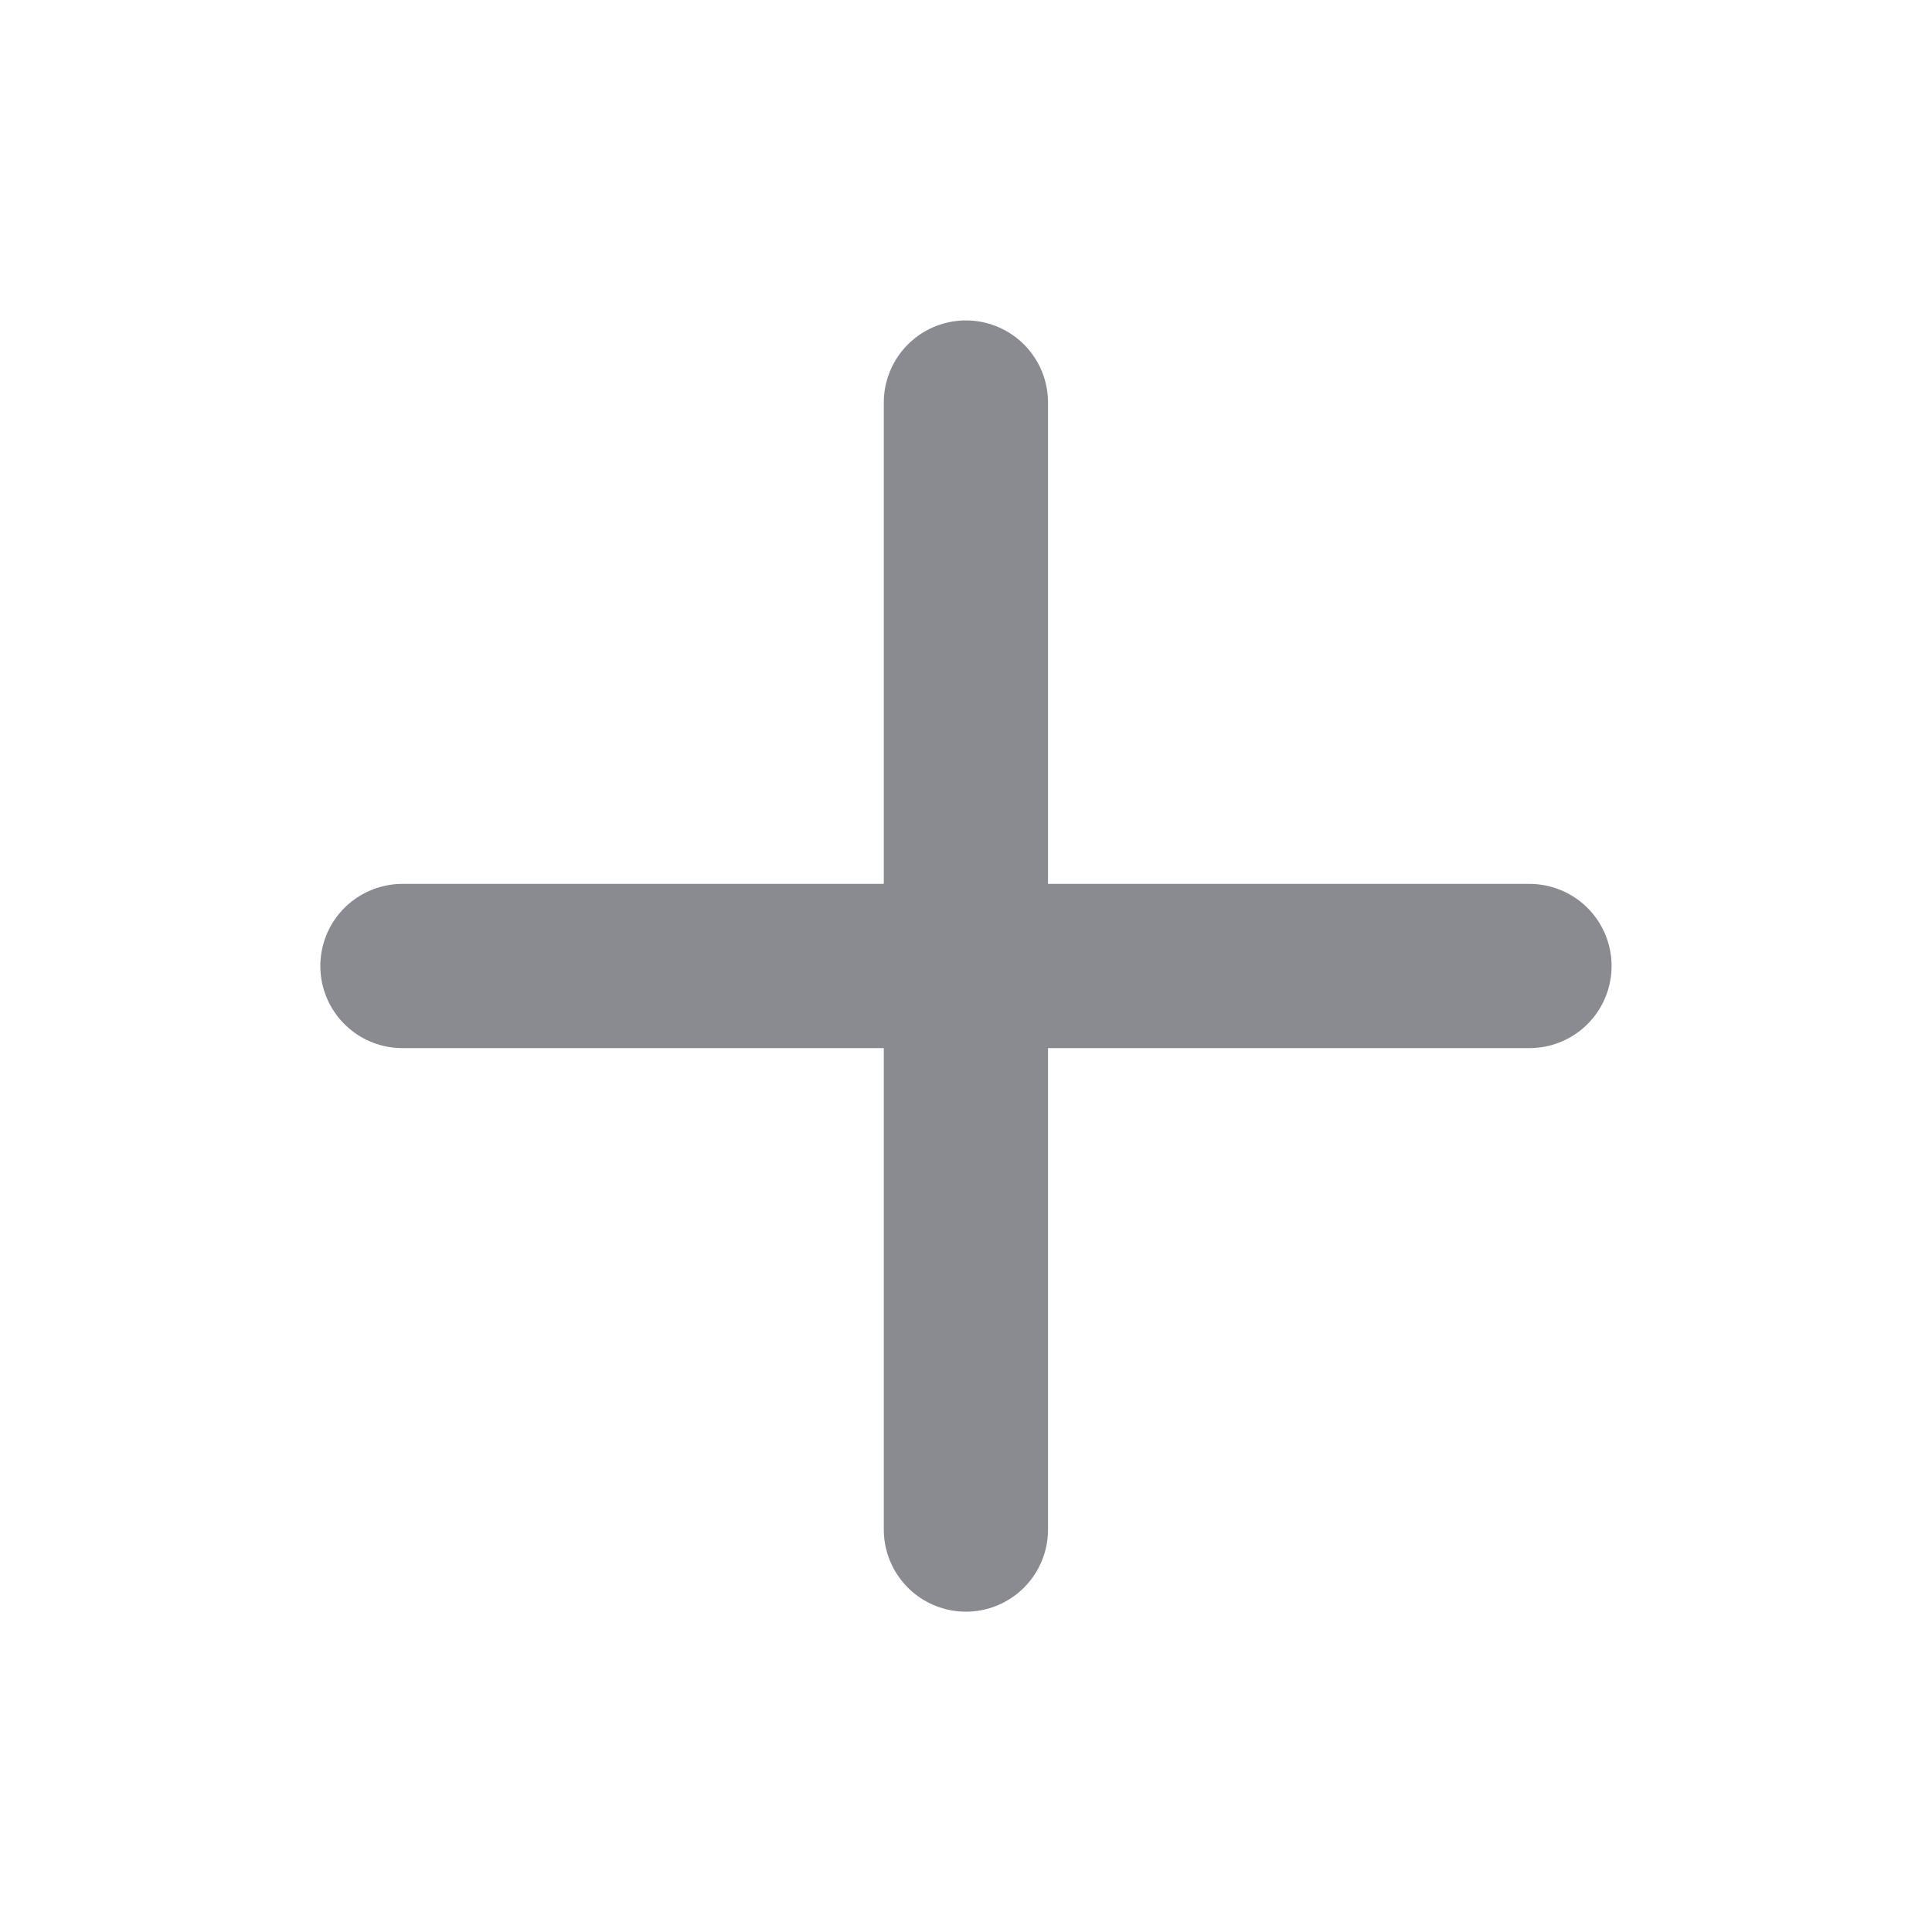
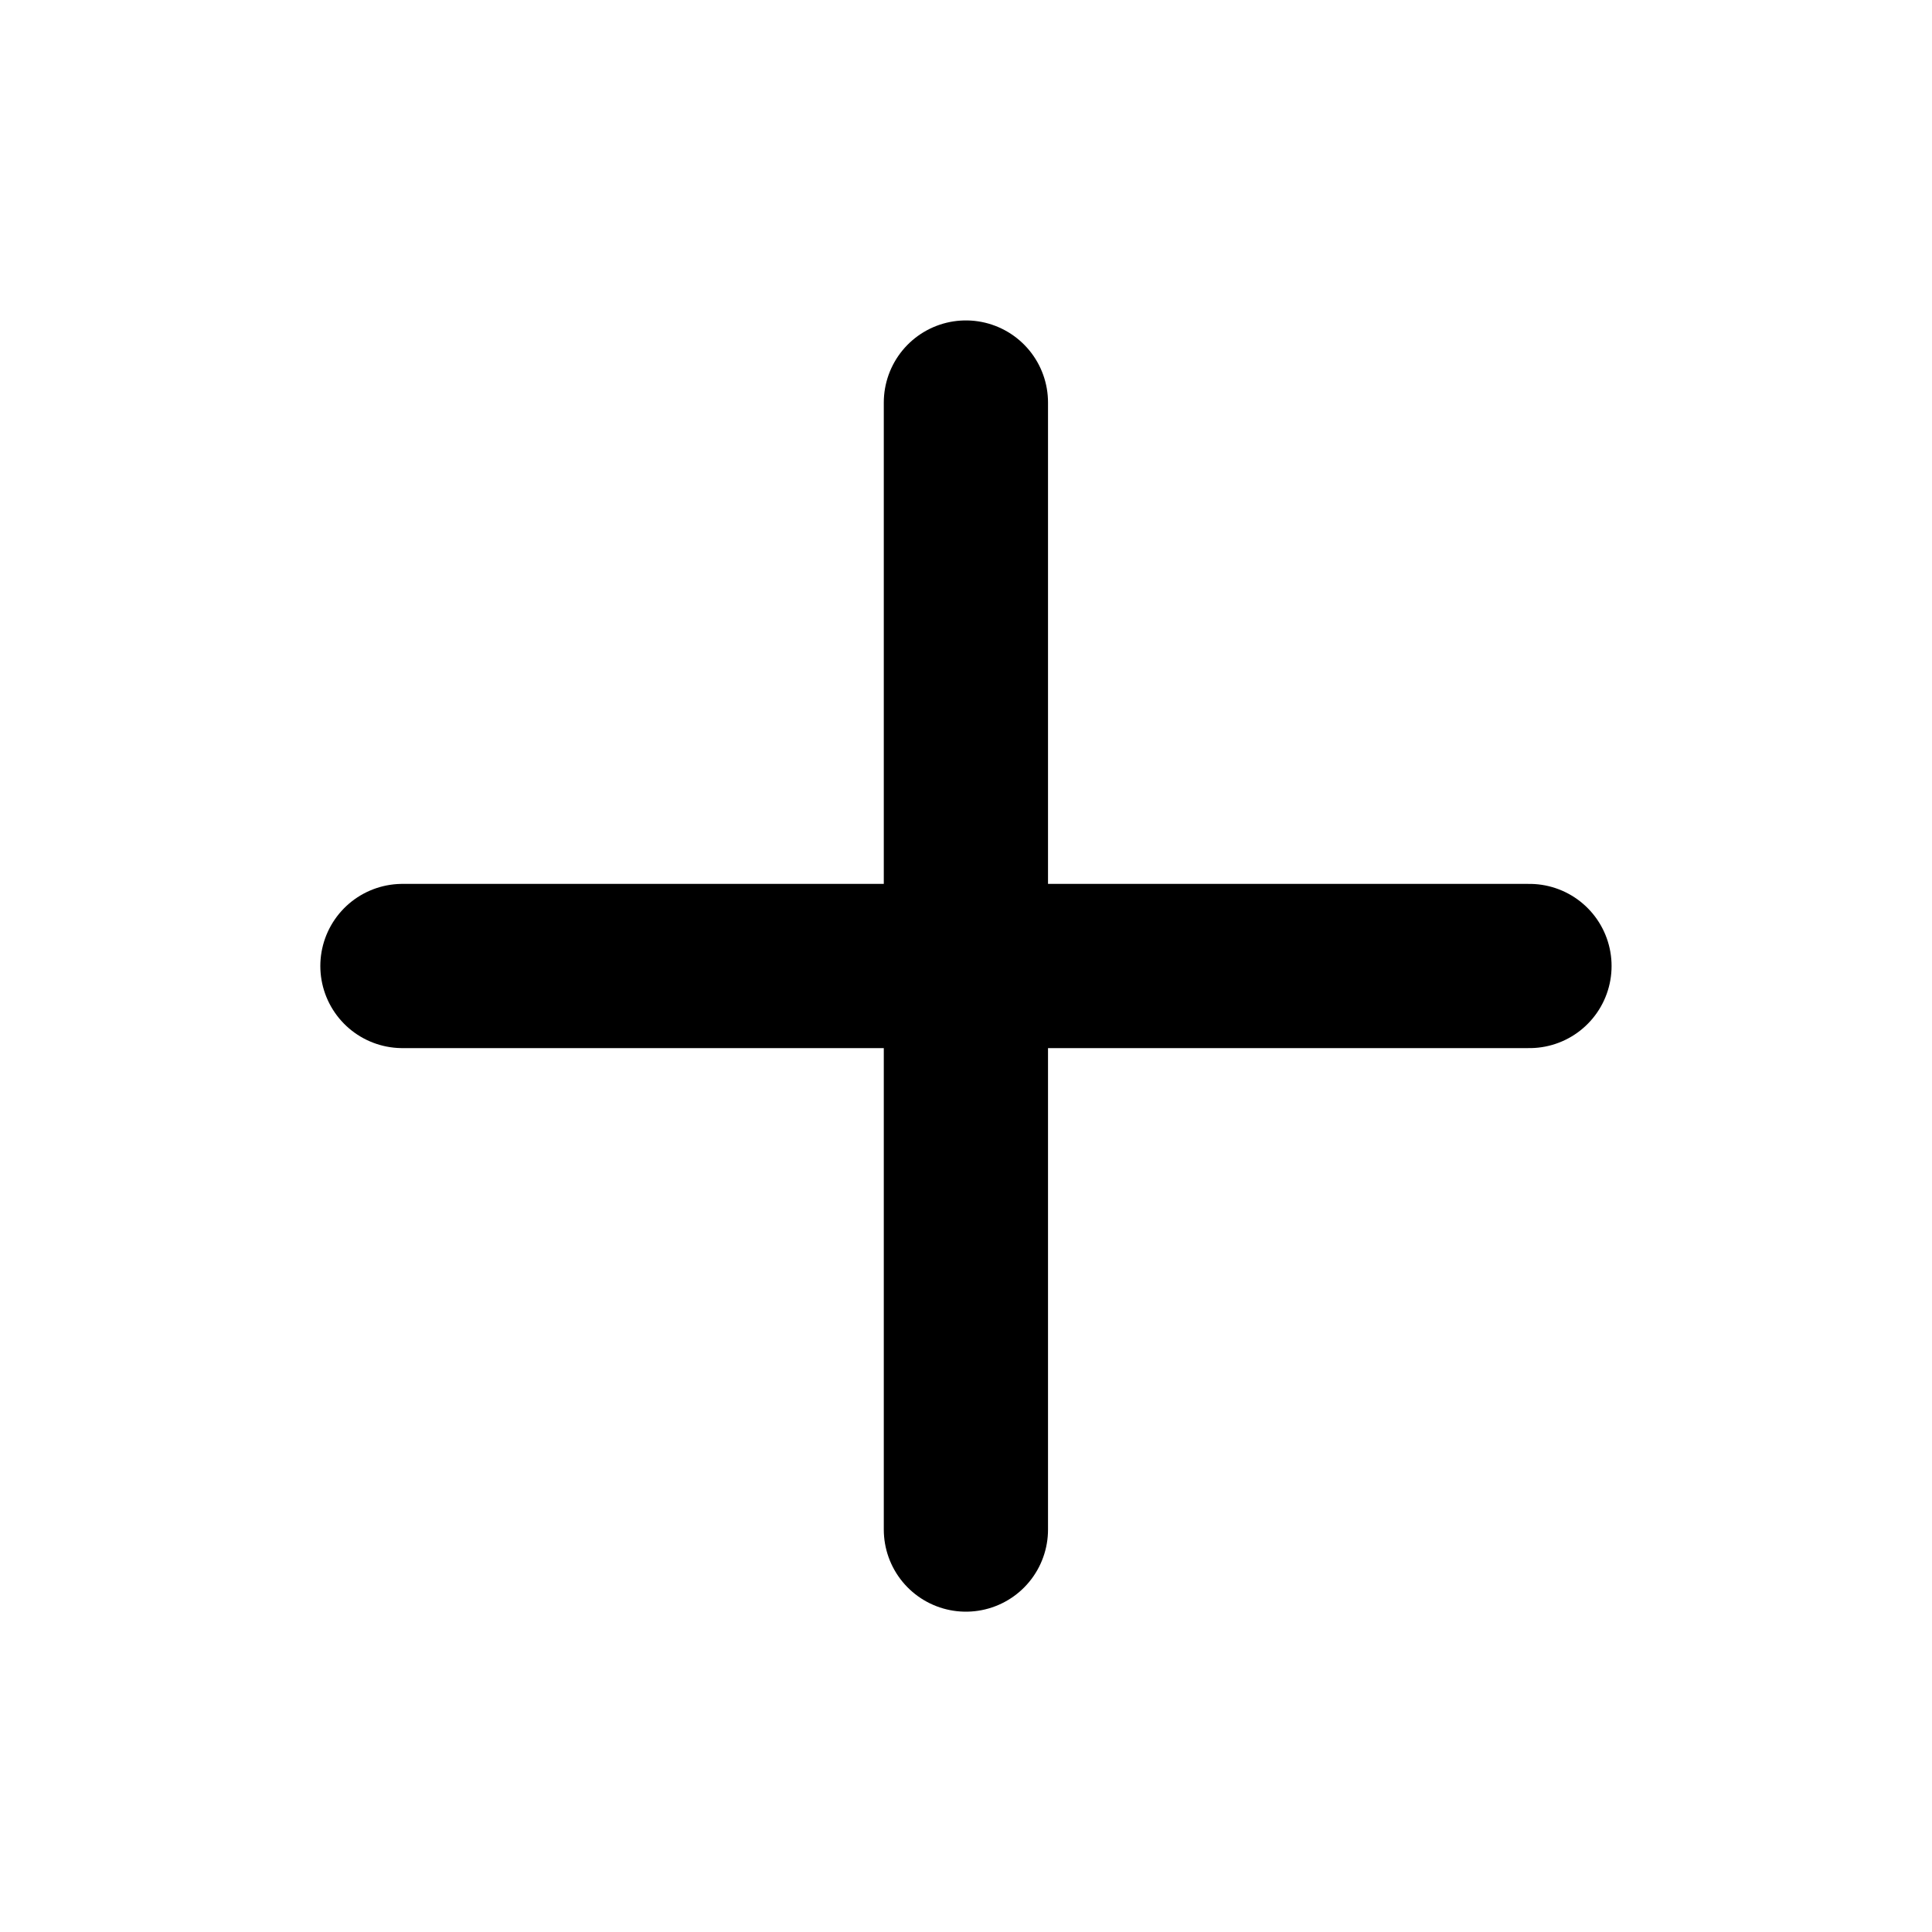
<svg xmlns="http://www.w3.org/2000/svg" width="20" height="20" viewBox="0 0 20 20" fill="none">
-   <path d="M9.999 4.167V15.834M4.166 10H15.833" stroke="#8A8A91" stroke-width="1.7" stroke-linecap="round" stroke-linejoin="round" />
+   <path d="M9.999 4.167V15.834M4.166 10H15.833" stroke="currentColor" stroke-width="1.7" stroke-linecap="round" stroke-linejoin="round" />
</svg>
